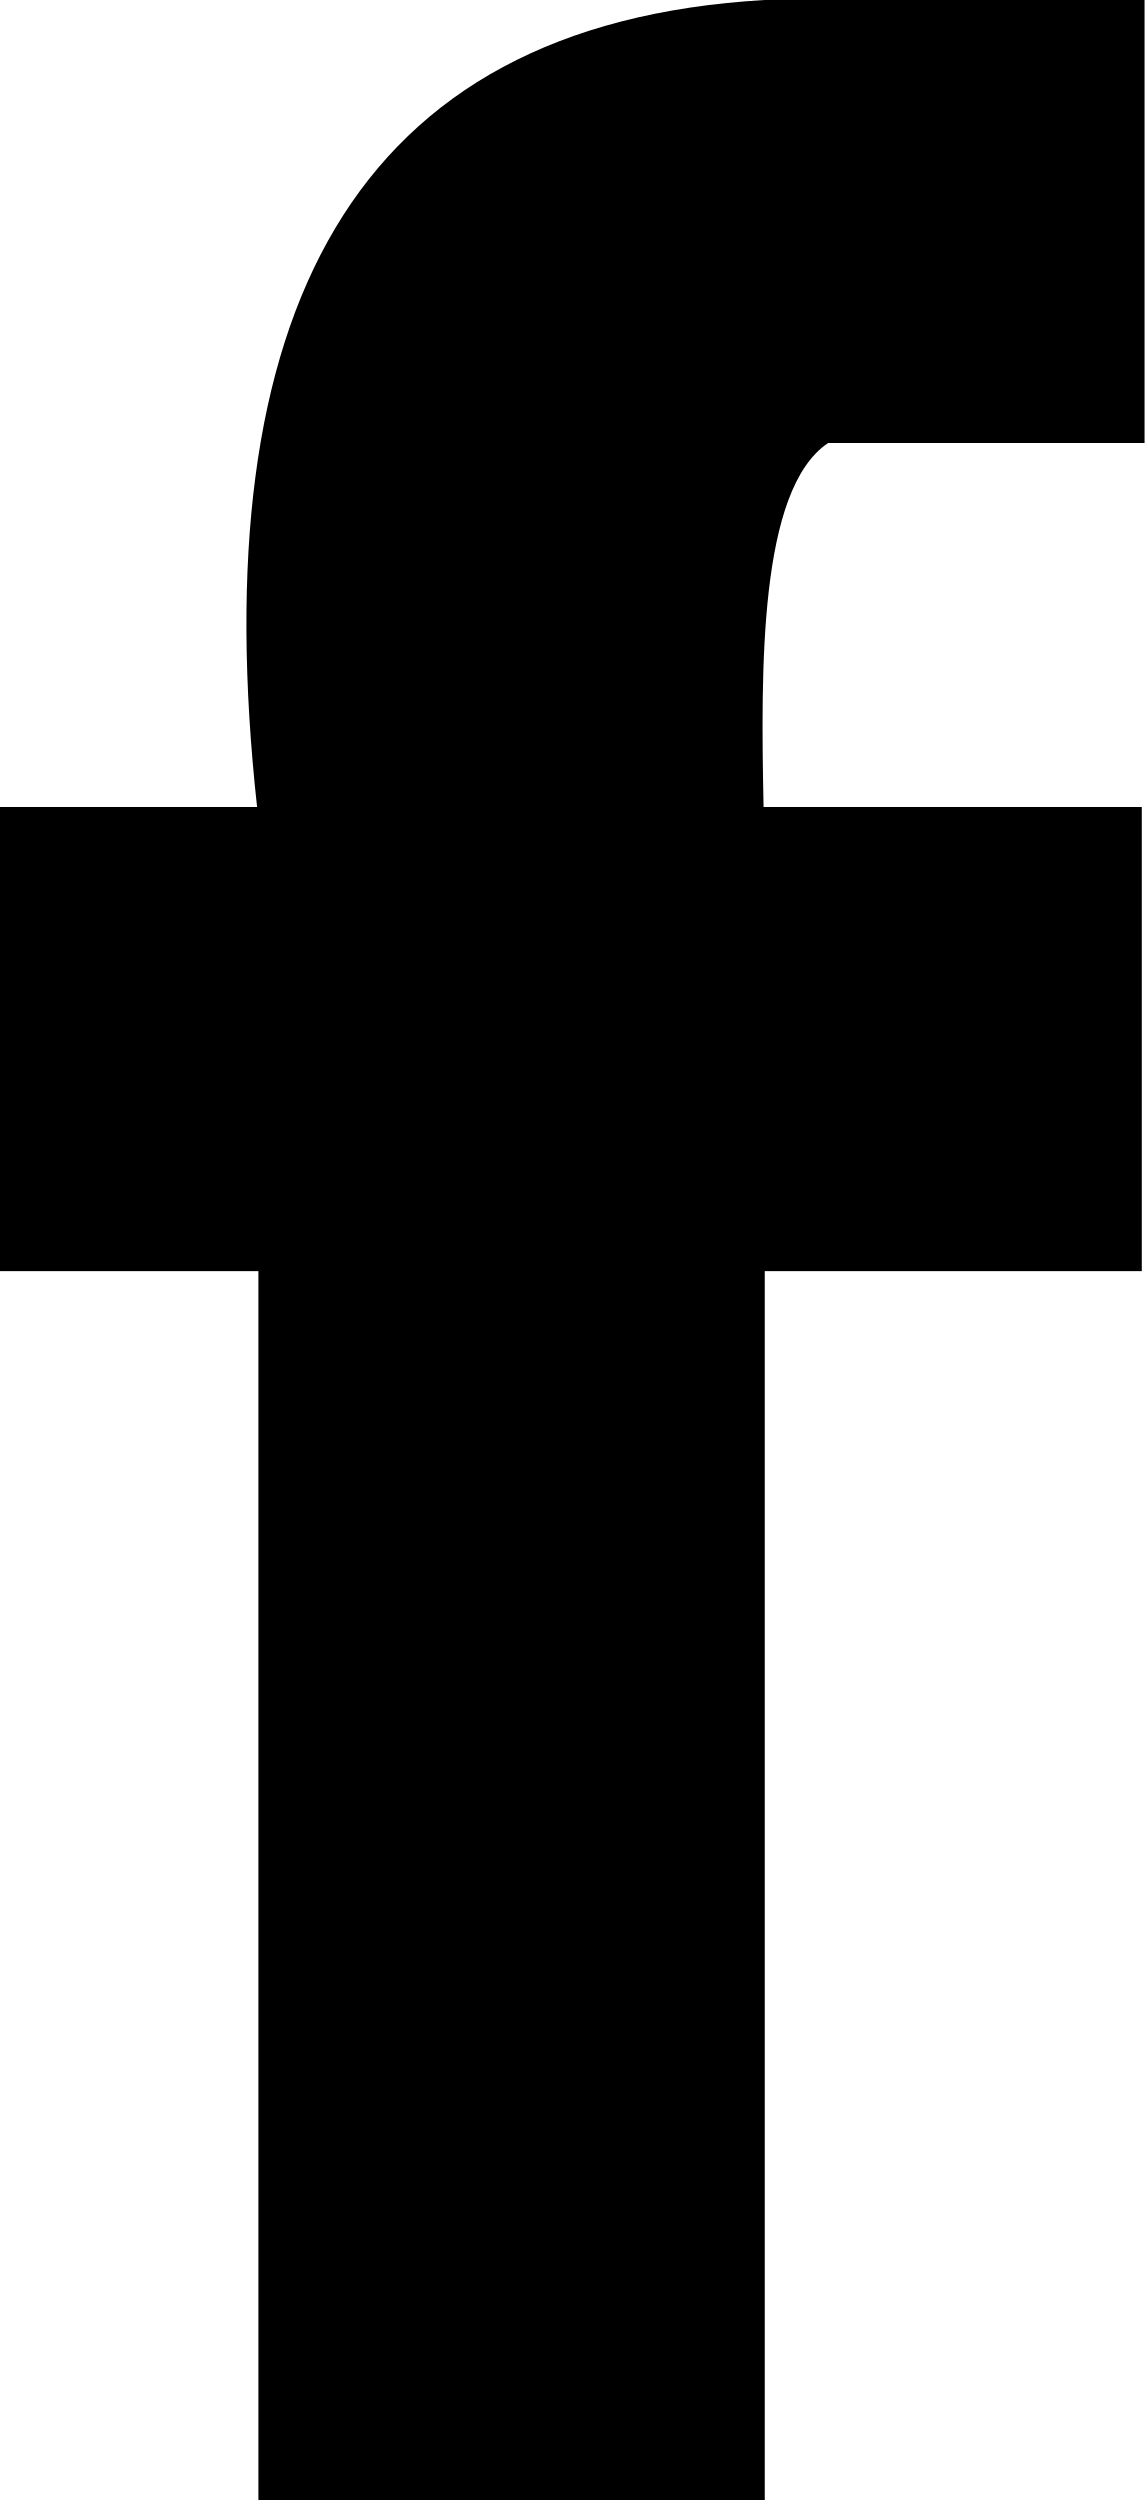
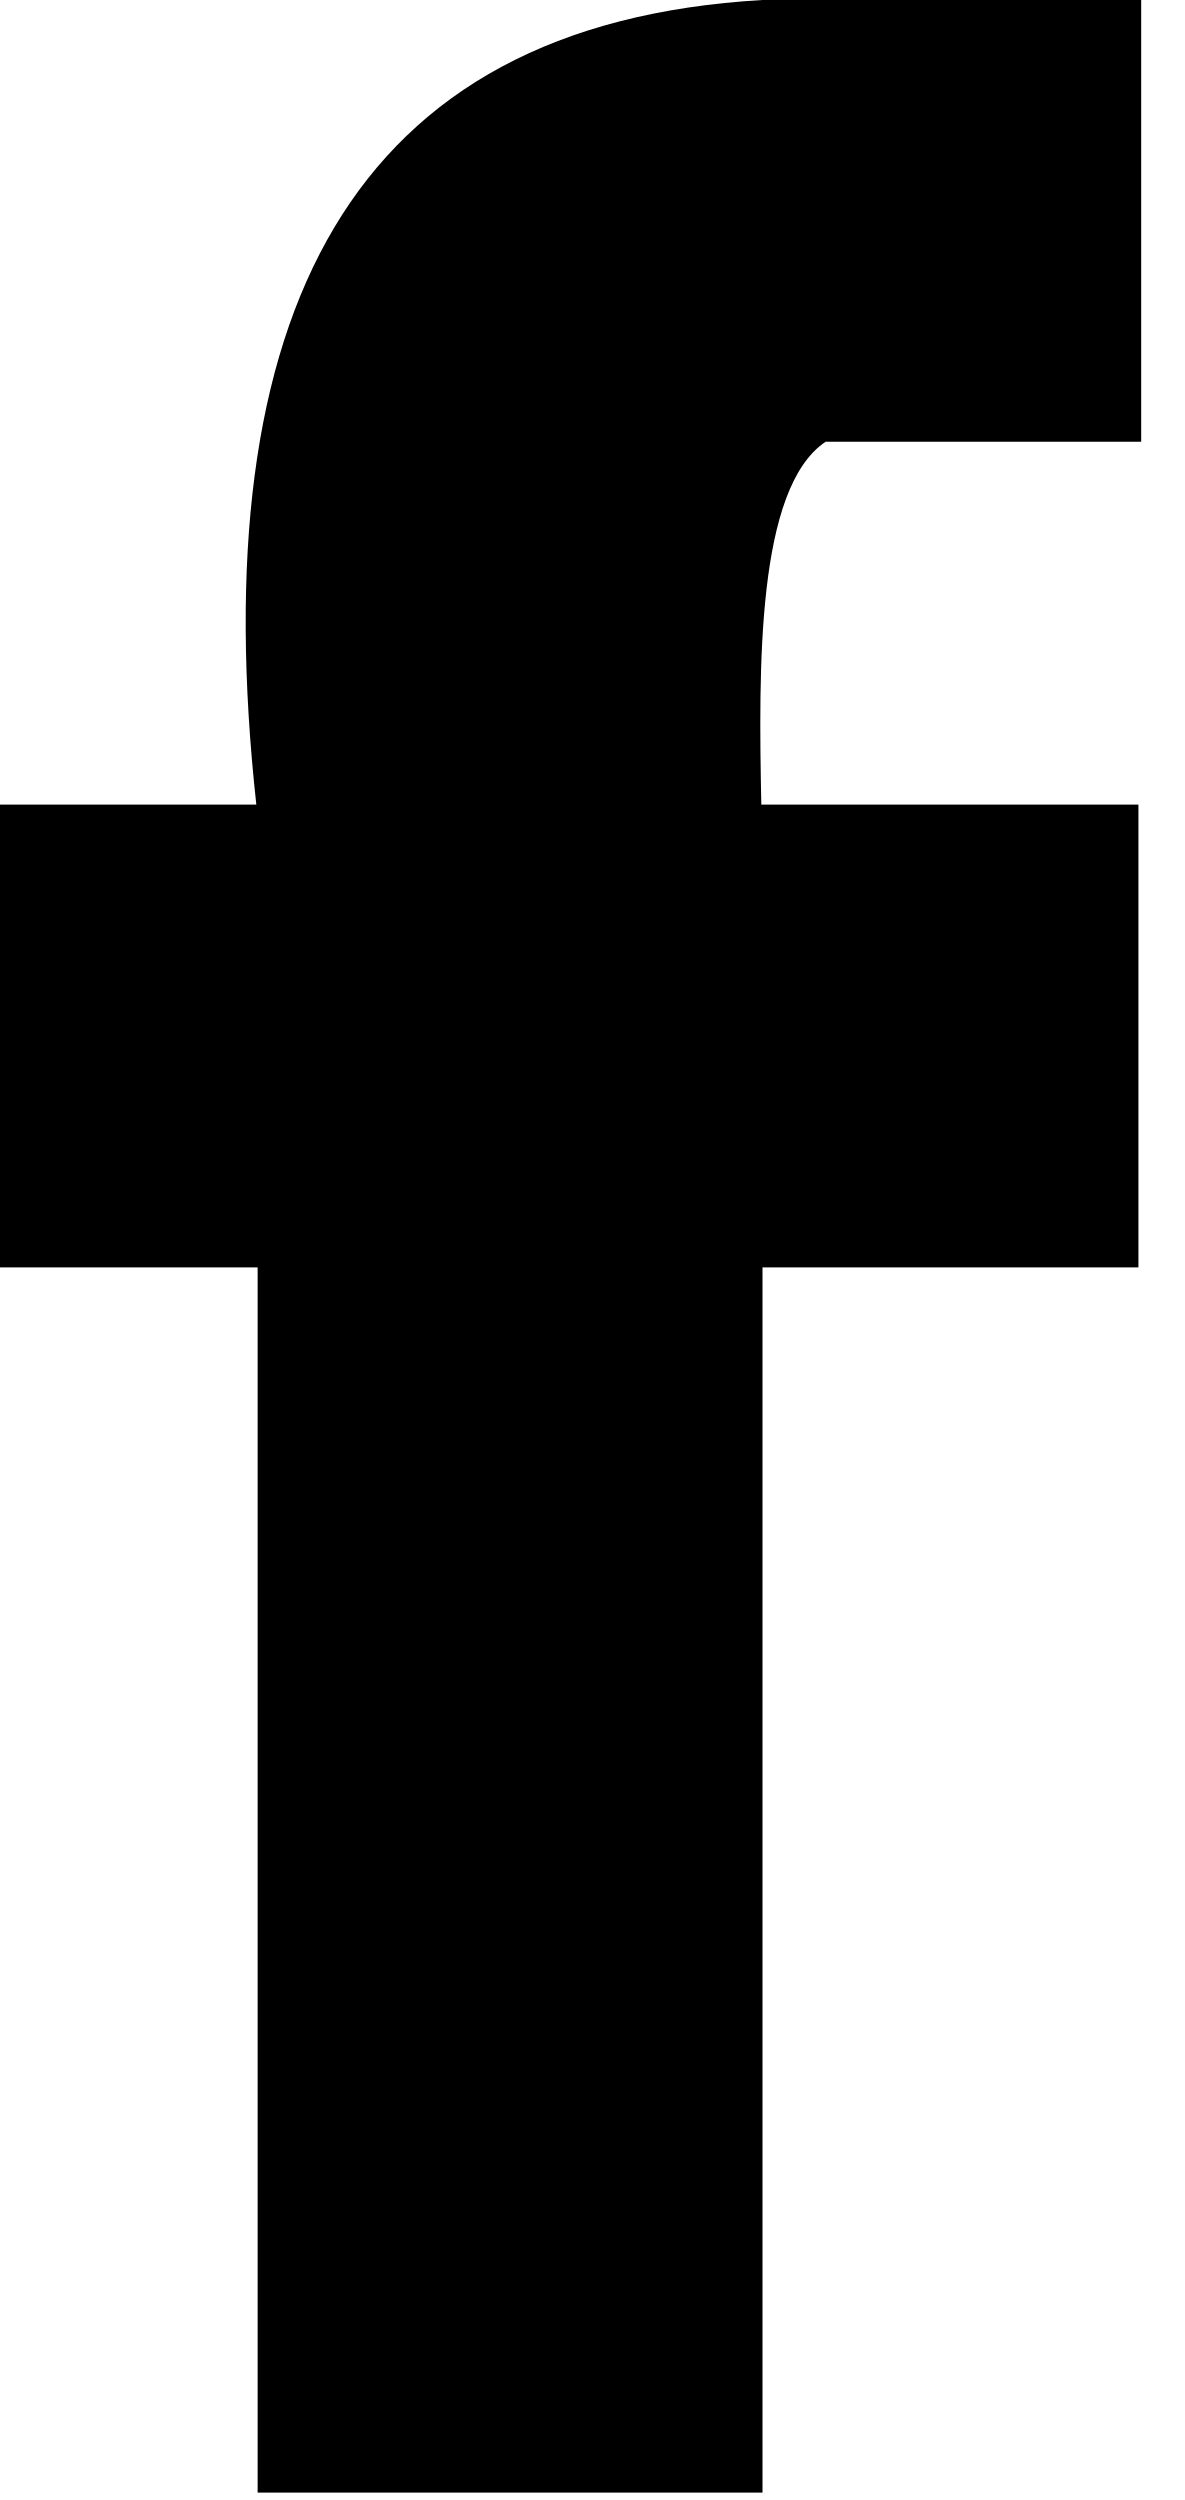
- <svg xmlns="http://www.w3.org/2000/svg" version="1.0" id="Layer_1" x="0px" y="0px" width="8.673px" height="18.944px" viewBox="0 0 8.673 18.944" enable-background="new 0 0 8.673 18.944" xml:space="preserve">
+ <svg xmlns="http://www.w3.org/2000/svg" width="9" height="19" viewBox="0 0 9 19">
  <path d="M6.275,3.357c0.799,0,1.599,0,2.398,0c0-1.119,0-2.238,0-3.357c-0.959,0-1.92,0-2.878,0C2.656,0.181,1.54,2.387,1.948,6.115 H0v3.517h1.958c0,3.104,0,6.208,0,9.312c1.279,0,2.558,0,3.837,0c0-3.104,0-6.208,0-9.312h2.857V6.115H5.786 C5.765,5.07,5.75,3.709,6.275,3.357z" />
</svg>
